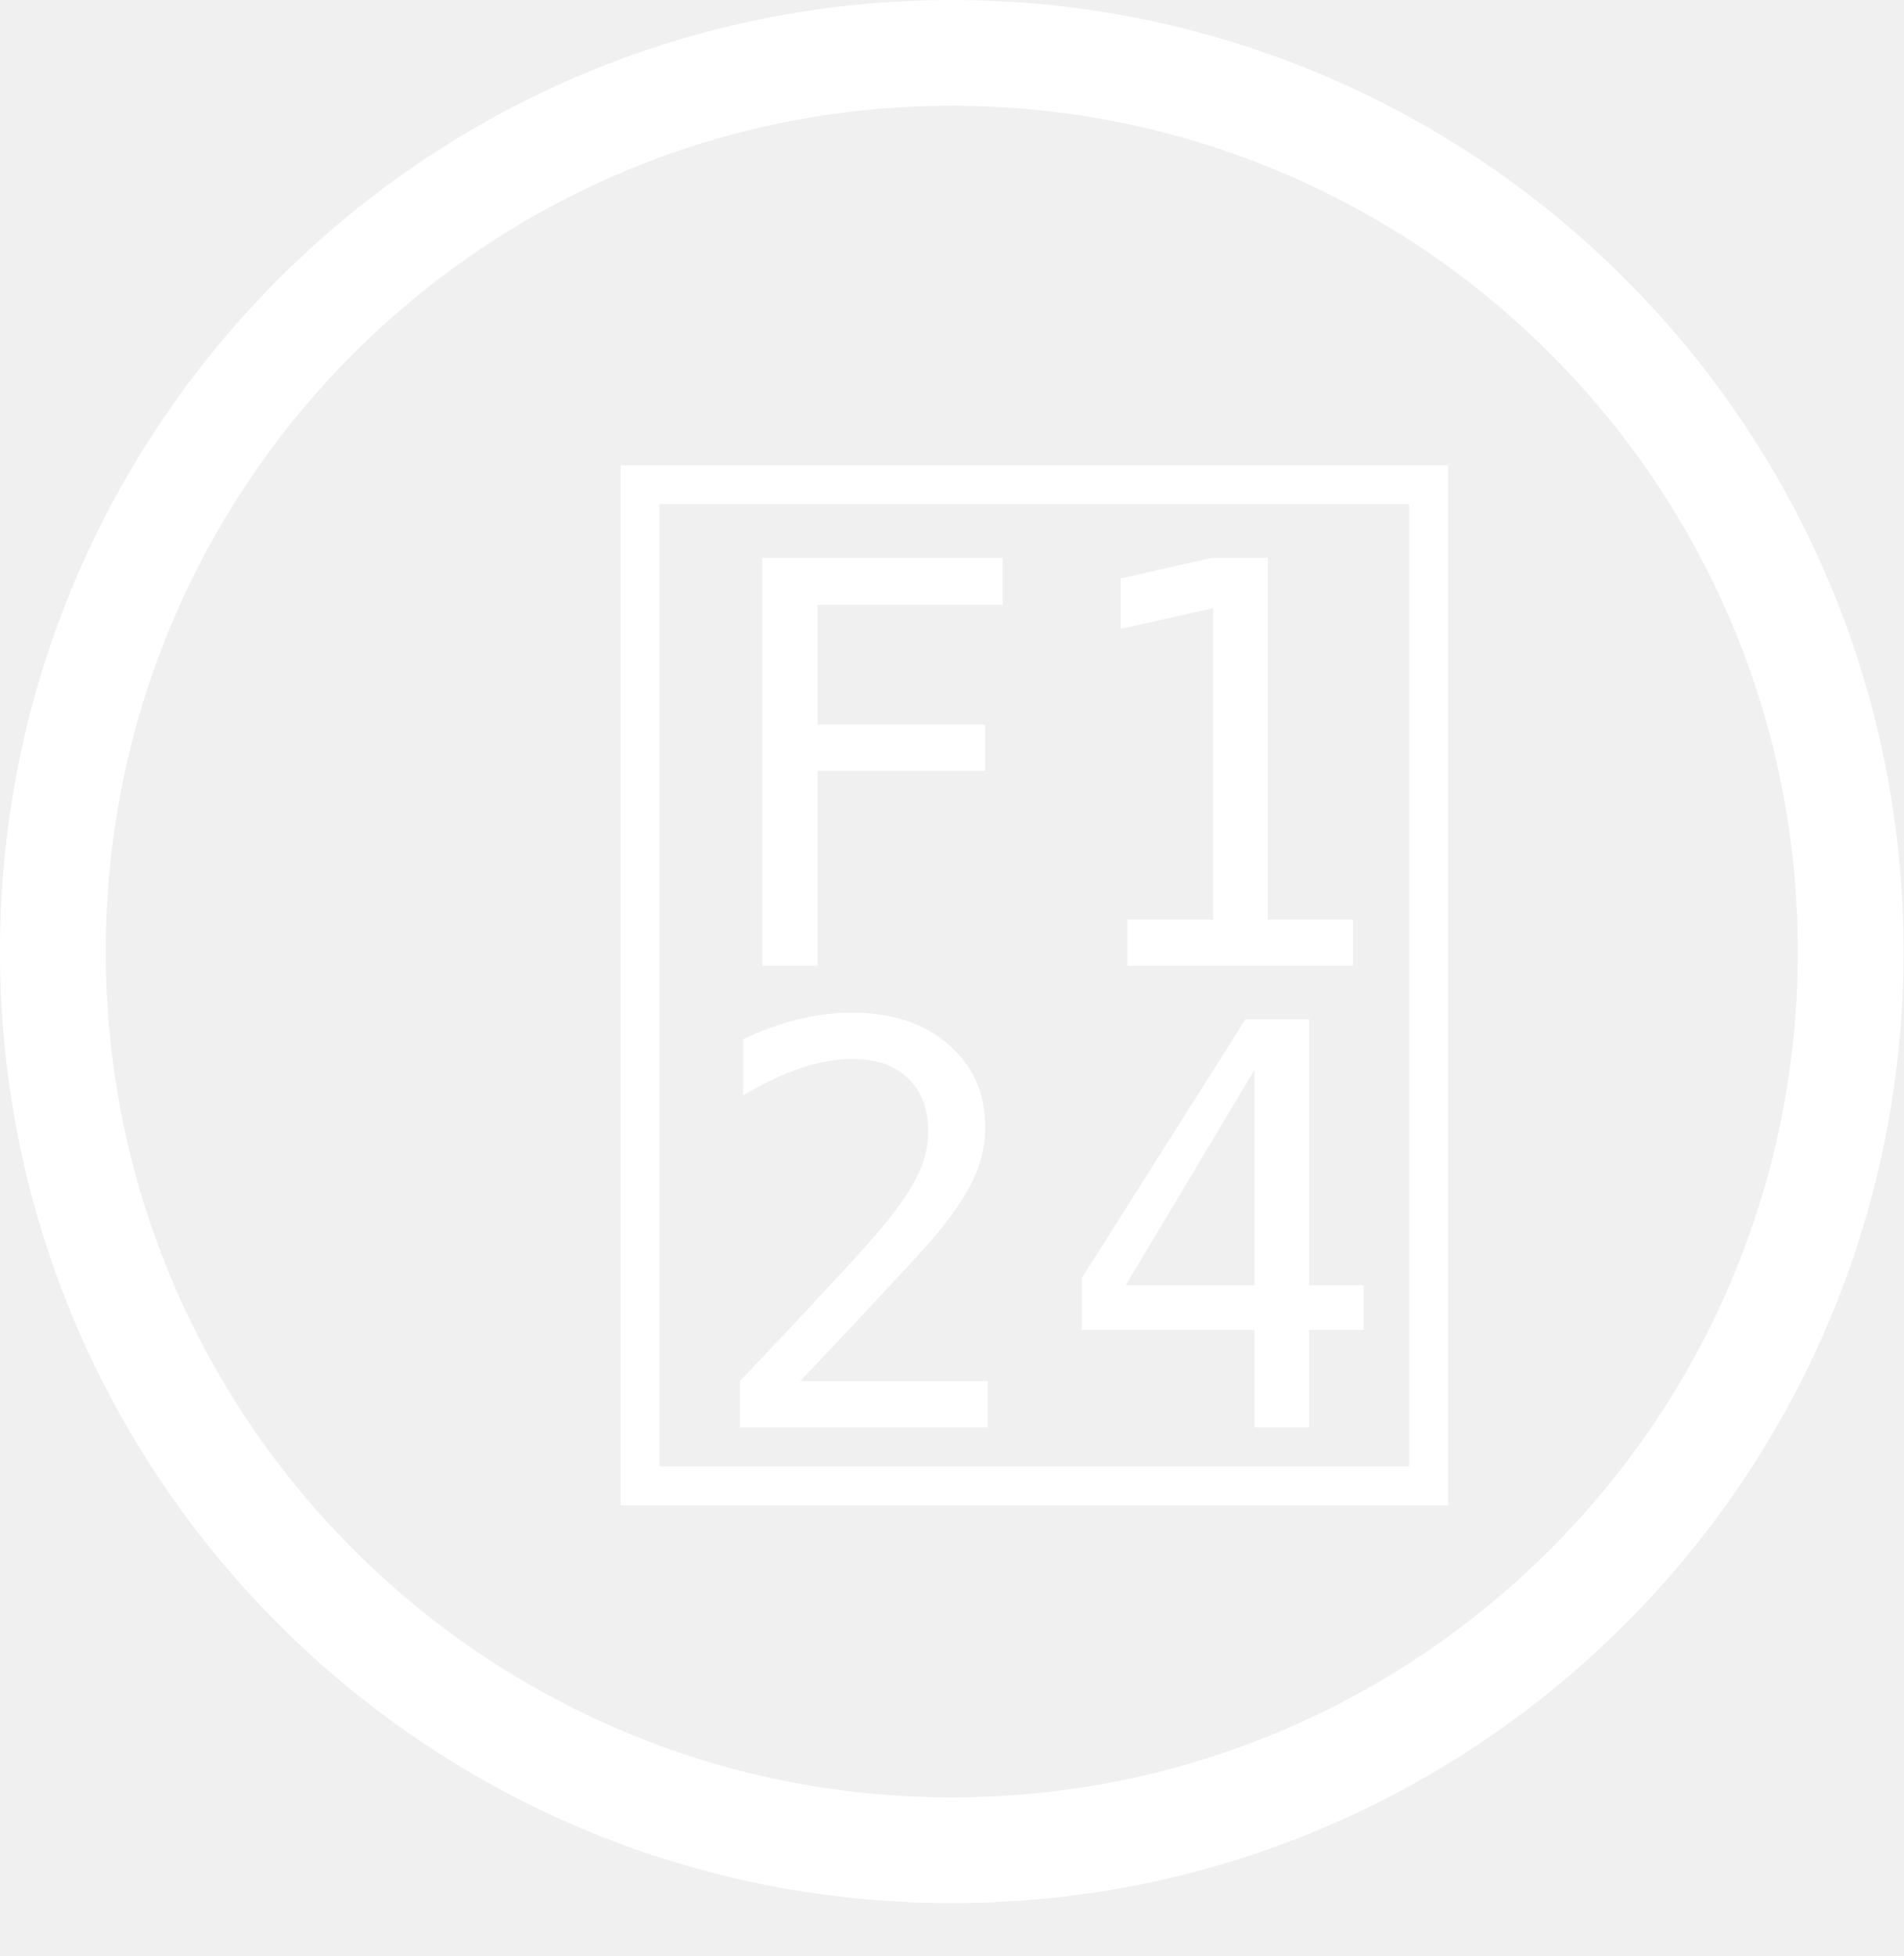
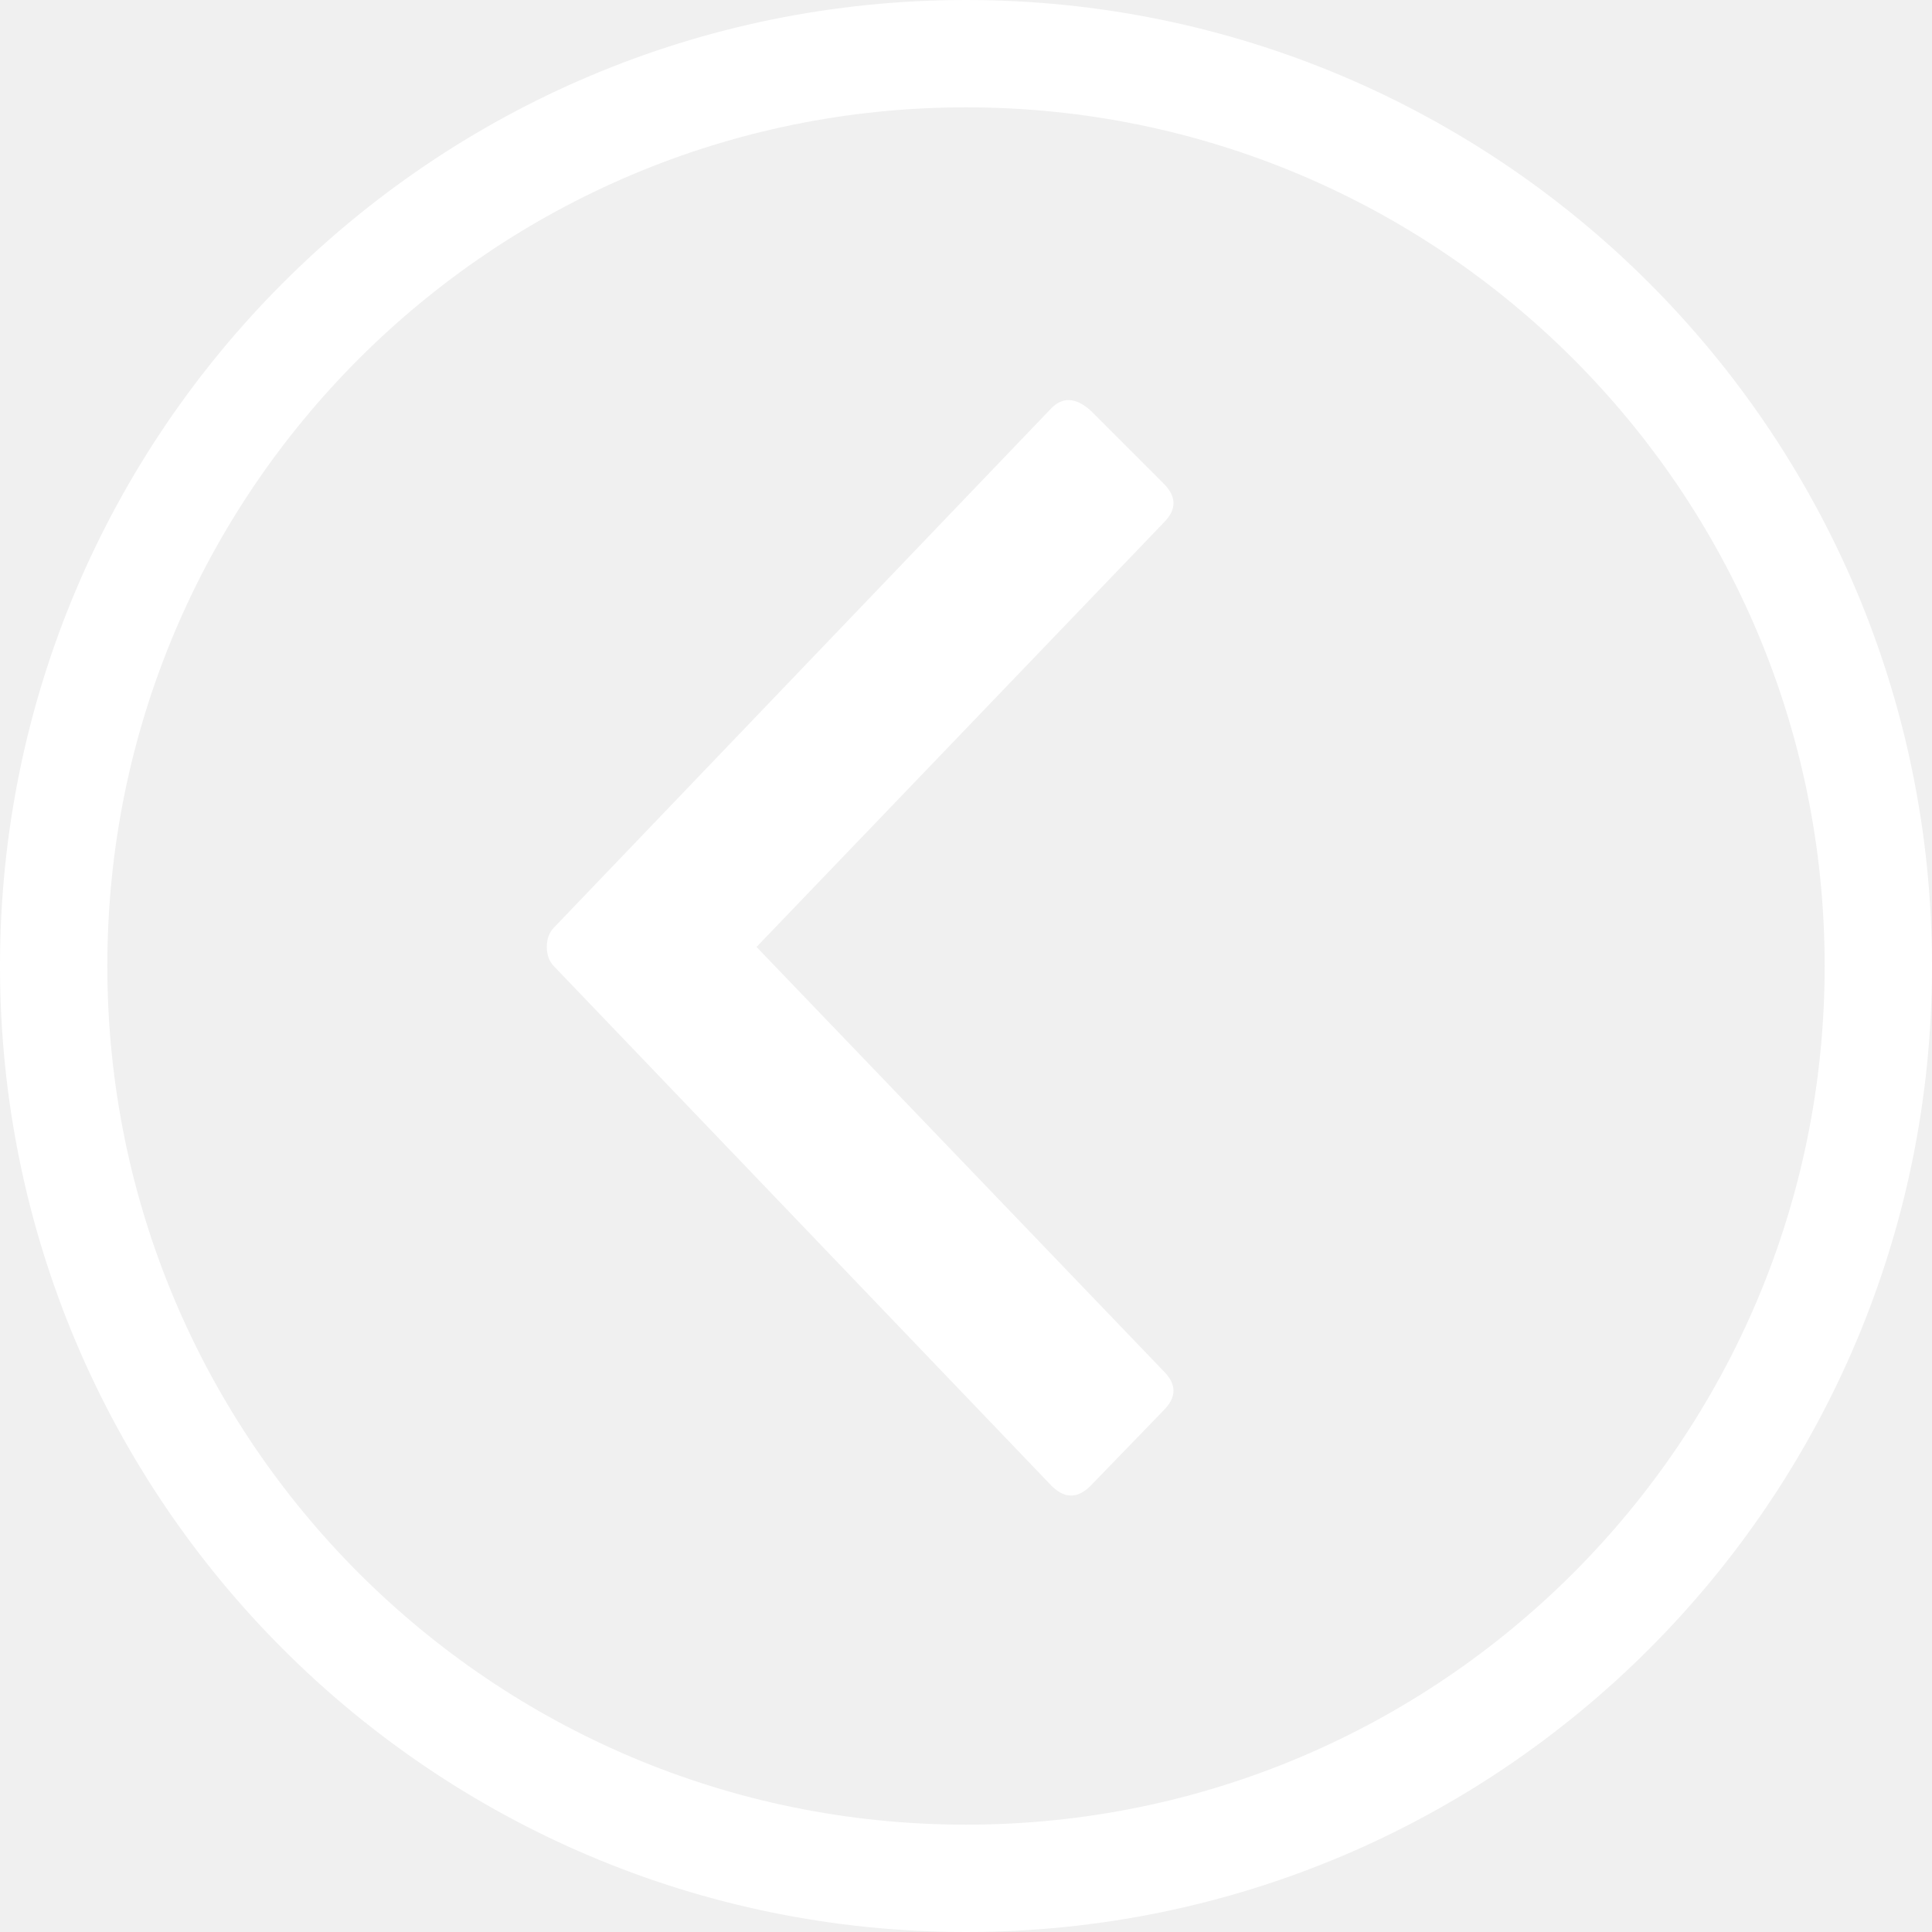
- <svg xmlns="http://www.w3.org/2000/svg" width="36px" height="37px" viewBox="1114 216 36 37" version="1.1">
+ <svg xmlns="http://www.w3.org/2000/svg" width="36px" height="36px" viewBox="0 0 36 36" version="1.1">
  <defs />
-   <g id="Arrow-left" stroke="none" stroke-width="1" fill="none" fill-rule="evenodd" transform="translate(1115, 217)">
-     <ellipse id="Oval-4" stroke="#FFFFFF" stroke-width="2" cx="17" cy="17" rx="17" ry="17" />
-     <text id="ion-chevron-left---Ionicons" font-family="Ionicons" font-size="23.26" font-weight="400" fill="#FFFFFF">
-       <tspan x="10" y="26"></tspan>
-     </text>
+   <g id="Page-1" stroke="none" stroke-width="1" fill="none" fill-rule="evenodd">
+     <g id="arrow_white_left" transform="translate(1, 1)">
+       <ellipse id="Oval-4" stroke="#FFFFFF" stroke-width="2" cx="17" cy="17" rx="17" ry="17" />
+       <path d="M13.097,16.645 L20.684,24.551 C20.927,24.793 20.927,25.035 20.684,25.278 L19.321,26.686 C19.079,26.928 18.837,26.928 18.594,26.686 L9.325,17.008 C9.235,16.917 9.189,16.796 9.189,16.645 C9.189,16.493 9.235,16.372 9.325,16.281 L18.594,6.603 C18.806,6.391 19.049,6.407 19.321,6.649 L20.684,8.012 C20.927,8.254 20.927,8.497 20.684,8.739 L13.097,16.645 Z" id="ion-chevron-left---Ionicons" fill="#FFFFFF" />
+     </g>
  </g>
</svg>
